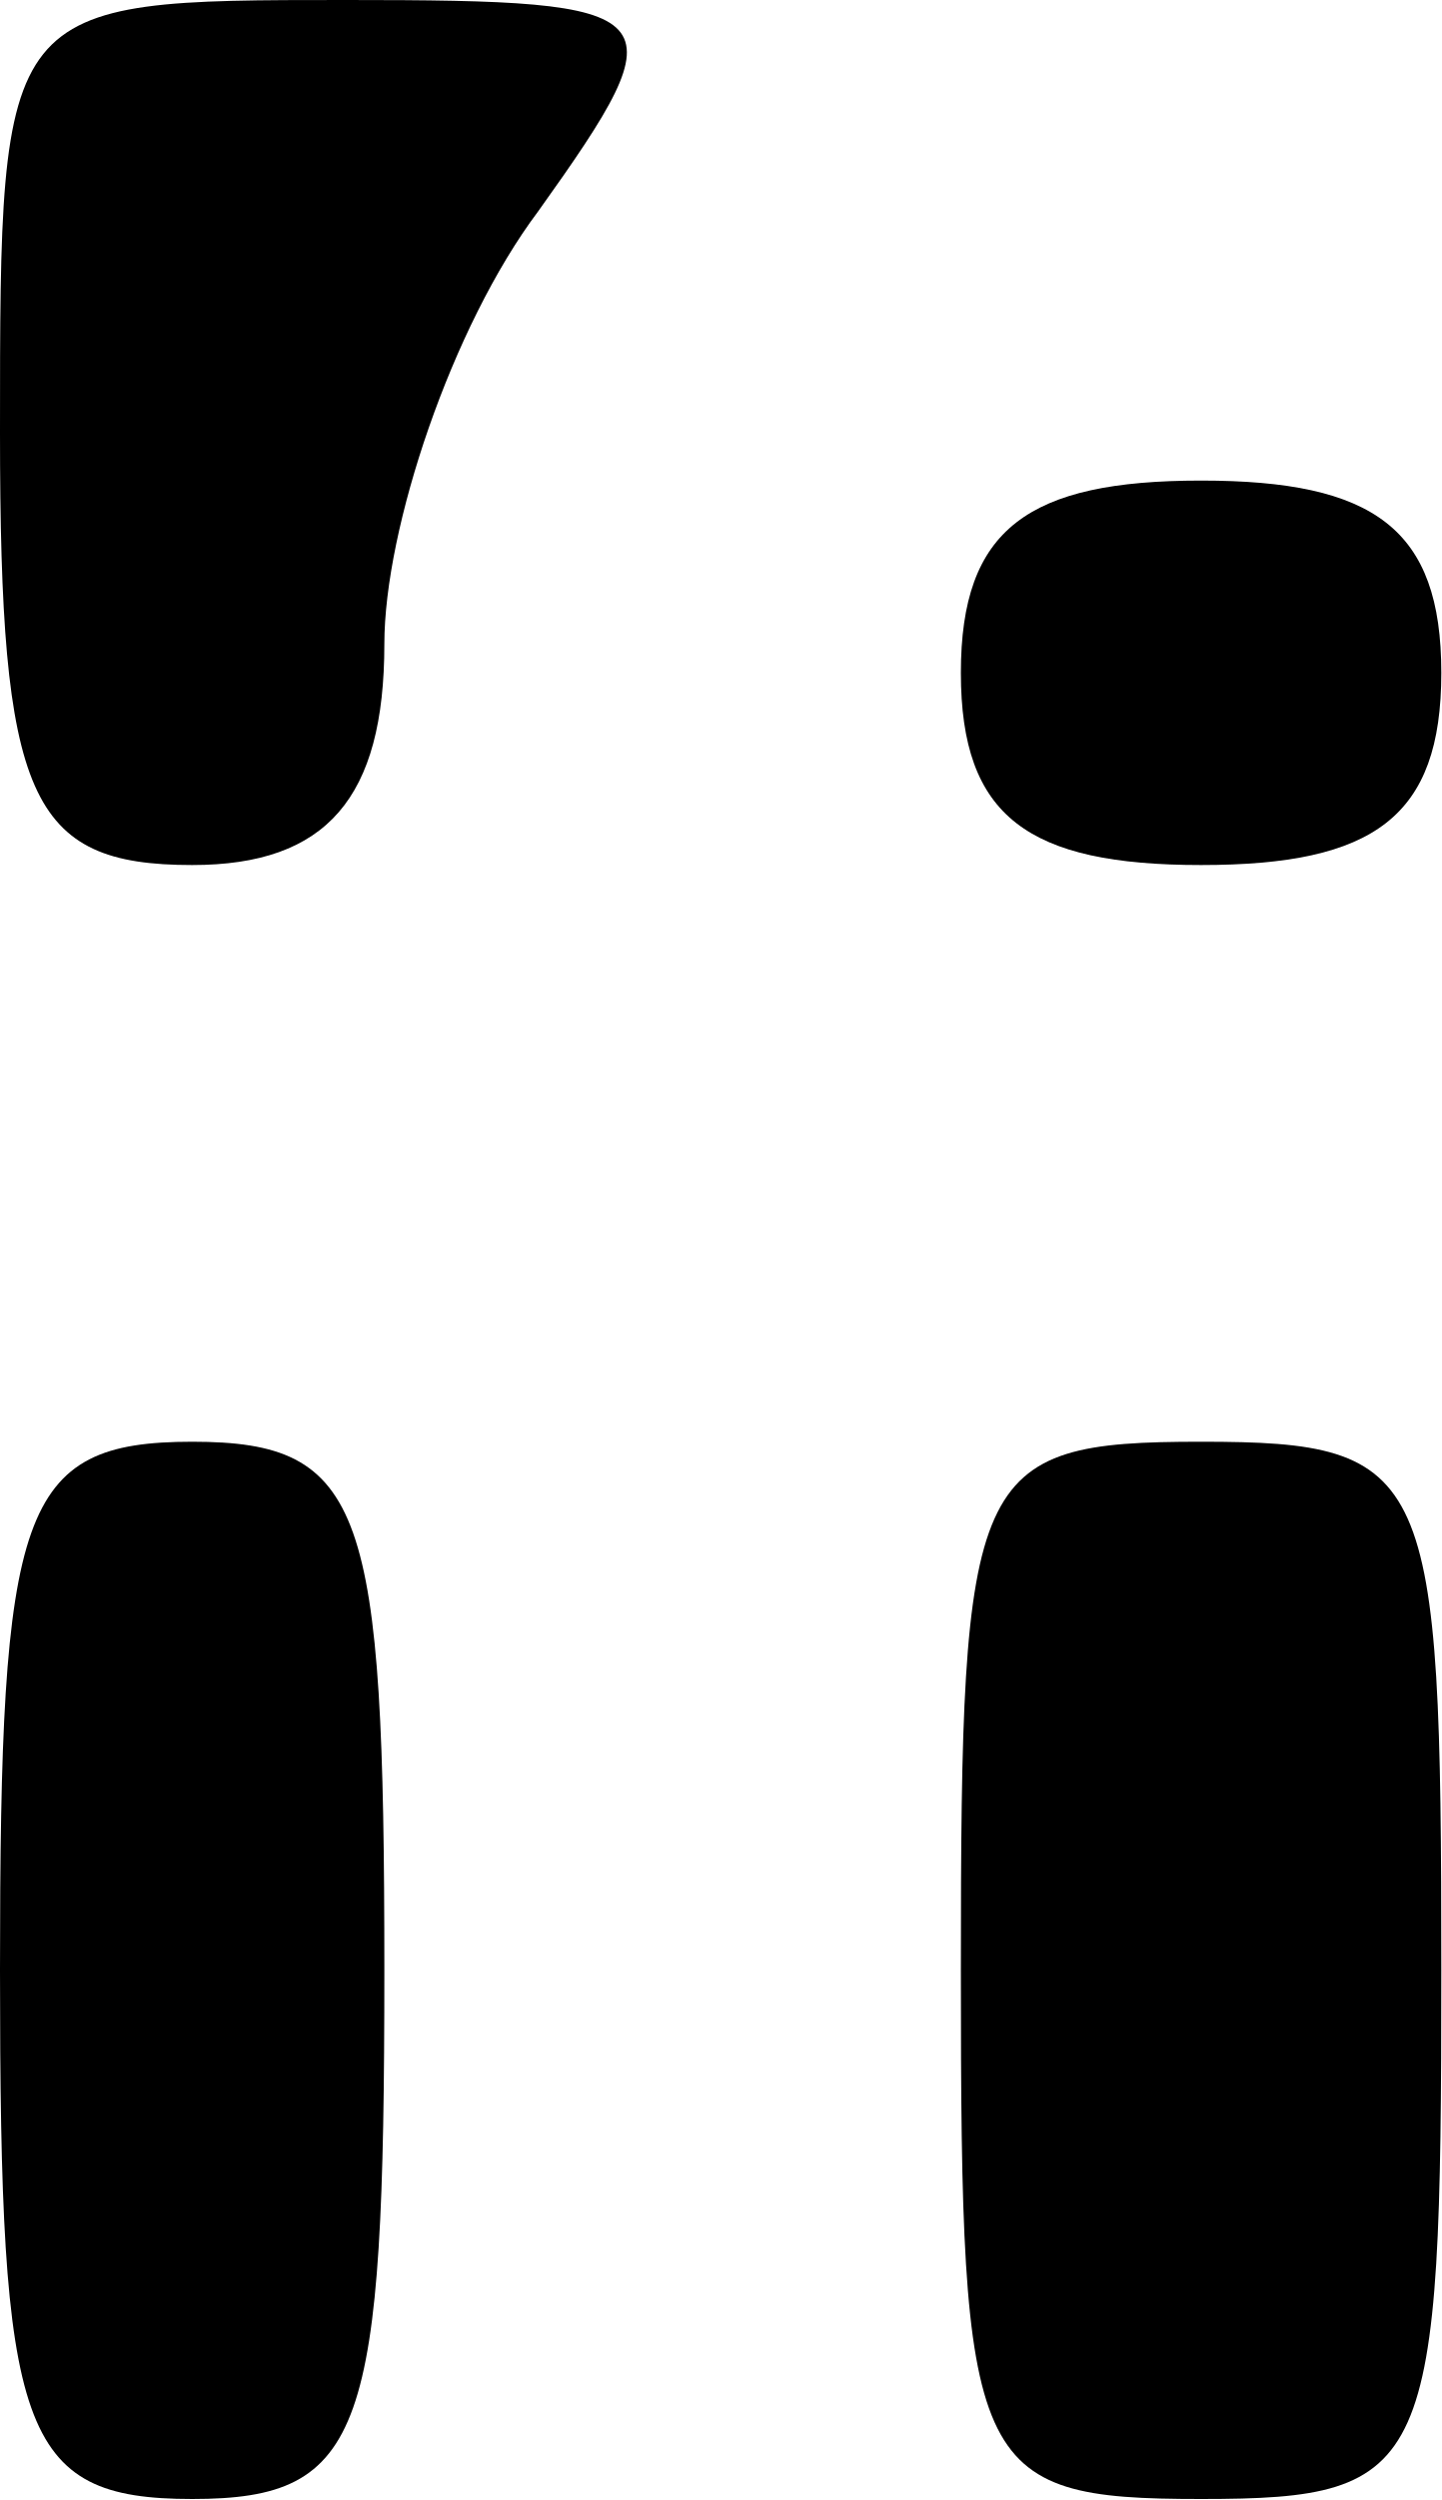
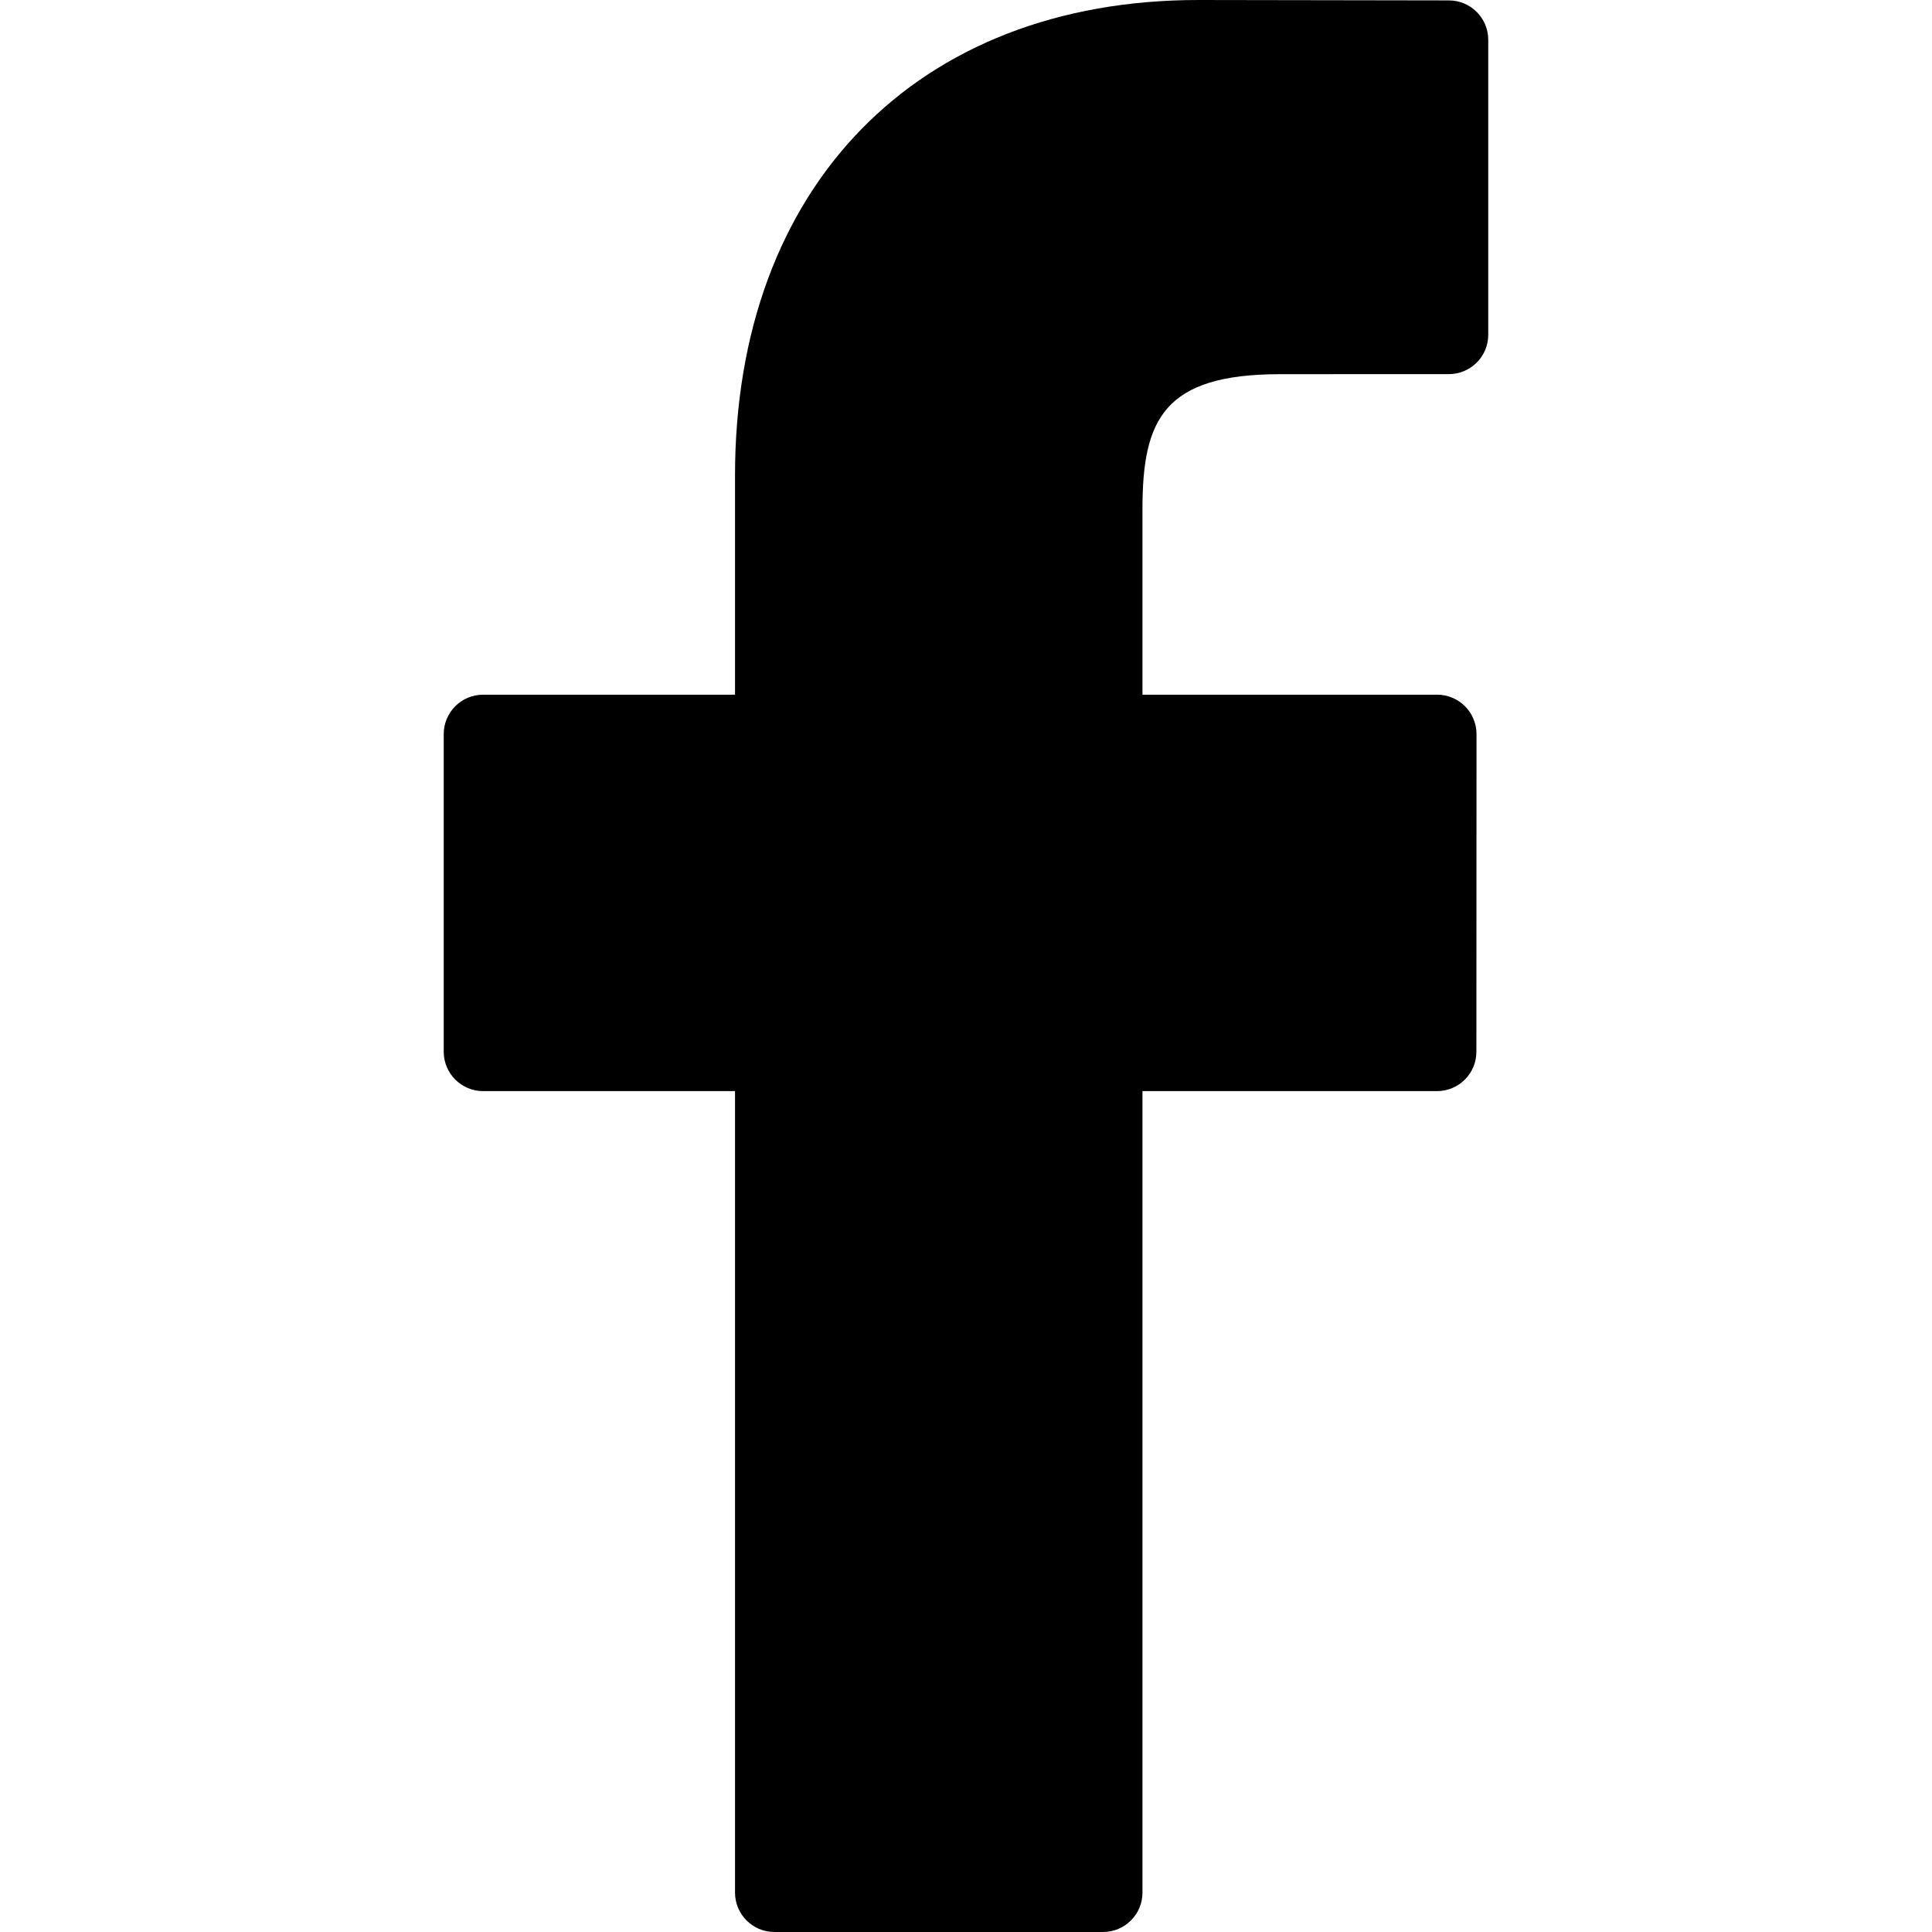
- <svg xmlns="http://www.w3.org/2000/svg" version="1.0" width="15pt" height="26pt" viewBox="0 0 15 26" preserveAspectRatio="xMidYMid meet">
-   <g transform="translate(0,26) scale(0.1,-0.1)" fill="#000000" stroke="none">
-     <path d="M0 215 c0 -38 3 -45 20 -45 14 0 20 7 20 23 0 12 7 33 16 45 15 21 14 22 -20 22 -36 0 -36 0 -36 -45z" />
-     <path d="M100 190 c0 -15 7 -20 25 -20 18 0 25 5 25 20 0 15 -7 20 -25 20 -18 0 -25 -5 -25 -20z" />
-     <path d="M0 55 c0 -48 2 -55 20 -55 18 0 20 7 20 55 0 48 -2 55 -20 55 -18 0 -20 -7 -20 -55z" />
-     <path d="M100 55 c0 -52 1 -55 25 -55 24 0 25 3 25 55 0 52 -1 55 -25 55 -24 0 -25 -3 -25 -55z" />
+ <svg xmlns="http://www.w3.org/2000/svg" version="1.1" id="Capa_1" x="0px" y="0px" width="96.124px" height="96.123px" viewBox="0 0 96.124 96.123" style="enable-background:new 0 0 96.124 96.123;" xml:space="preserve">
+   <g>
+     <path d="M72.089,0.02L59.624,0C45.62,0,36.57,9.285,36.57,23.656v10.907H24.037c-1.083,0-1.96,0.878-1.96,1.961v15.803   c0,1.083,0.878,1.96,1.96,1.96h12.533v39.876c0,1.083,0.877,1.96,1.96,1.96h16.352c1.083,0,1.96-0.878,1.96-1.96V54.287h14.654   c1.083,0,1.96-0.877,1.96-1.96l0.006-15.803c0-0.52-0.207-1.018-0.574-1.386c-0.367-0.368-0.867-0.575-1.387-0.575H56.842v-9.246   c0-4.444,1.059-6.7,6.848-6.7l8.397-0.003c1.082,0,1.959-0.878,1.959-1.96V1.98C74.046,0.899,73.17,0.022,72.089,0.02z" />
  </g>
+   <g>
+ </g>
+   <g>
+ </g>
+   <g>
+ </g>
+   <g>
+ </g>
+   <g>
+ </g>
+   <g>
+ </g>
+   <g>
+ </g>
+   <g>
+ </g>
+   <g>
+ </g>
+   <g>
+ </g>
+   <g>
+ </g>
+   <g>
+ </g>
+   <g>
+ </g>
+   <g>
+ </g>
+   <g>
+ </g>
</svg>
